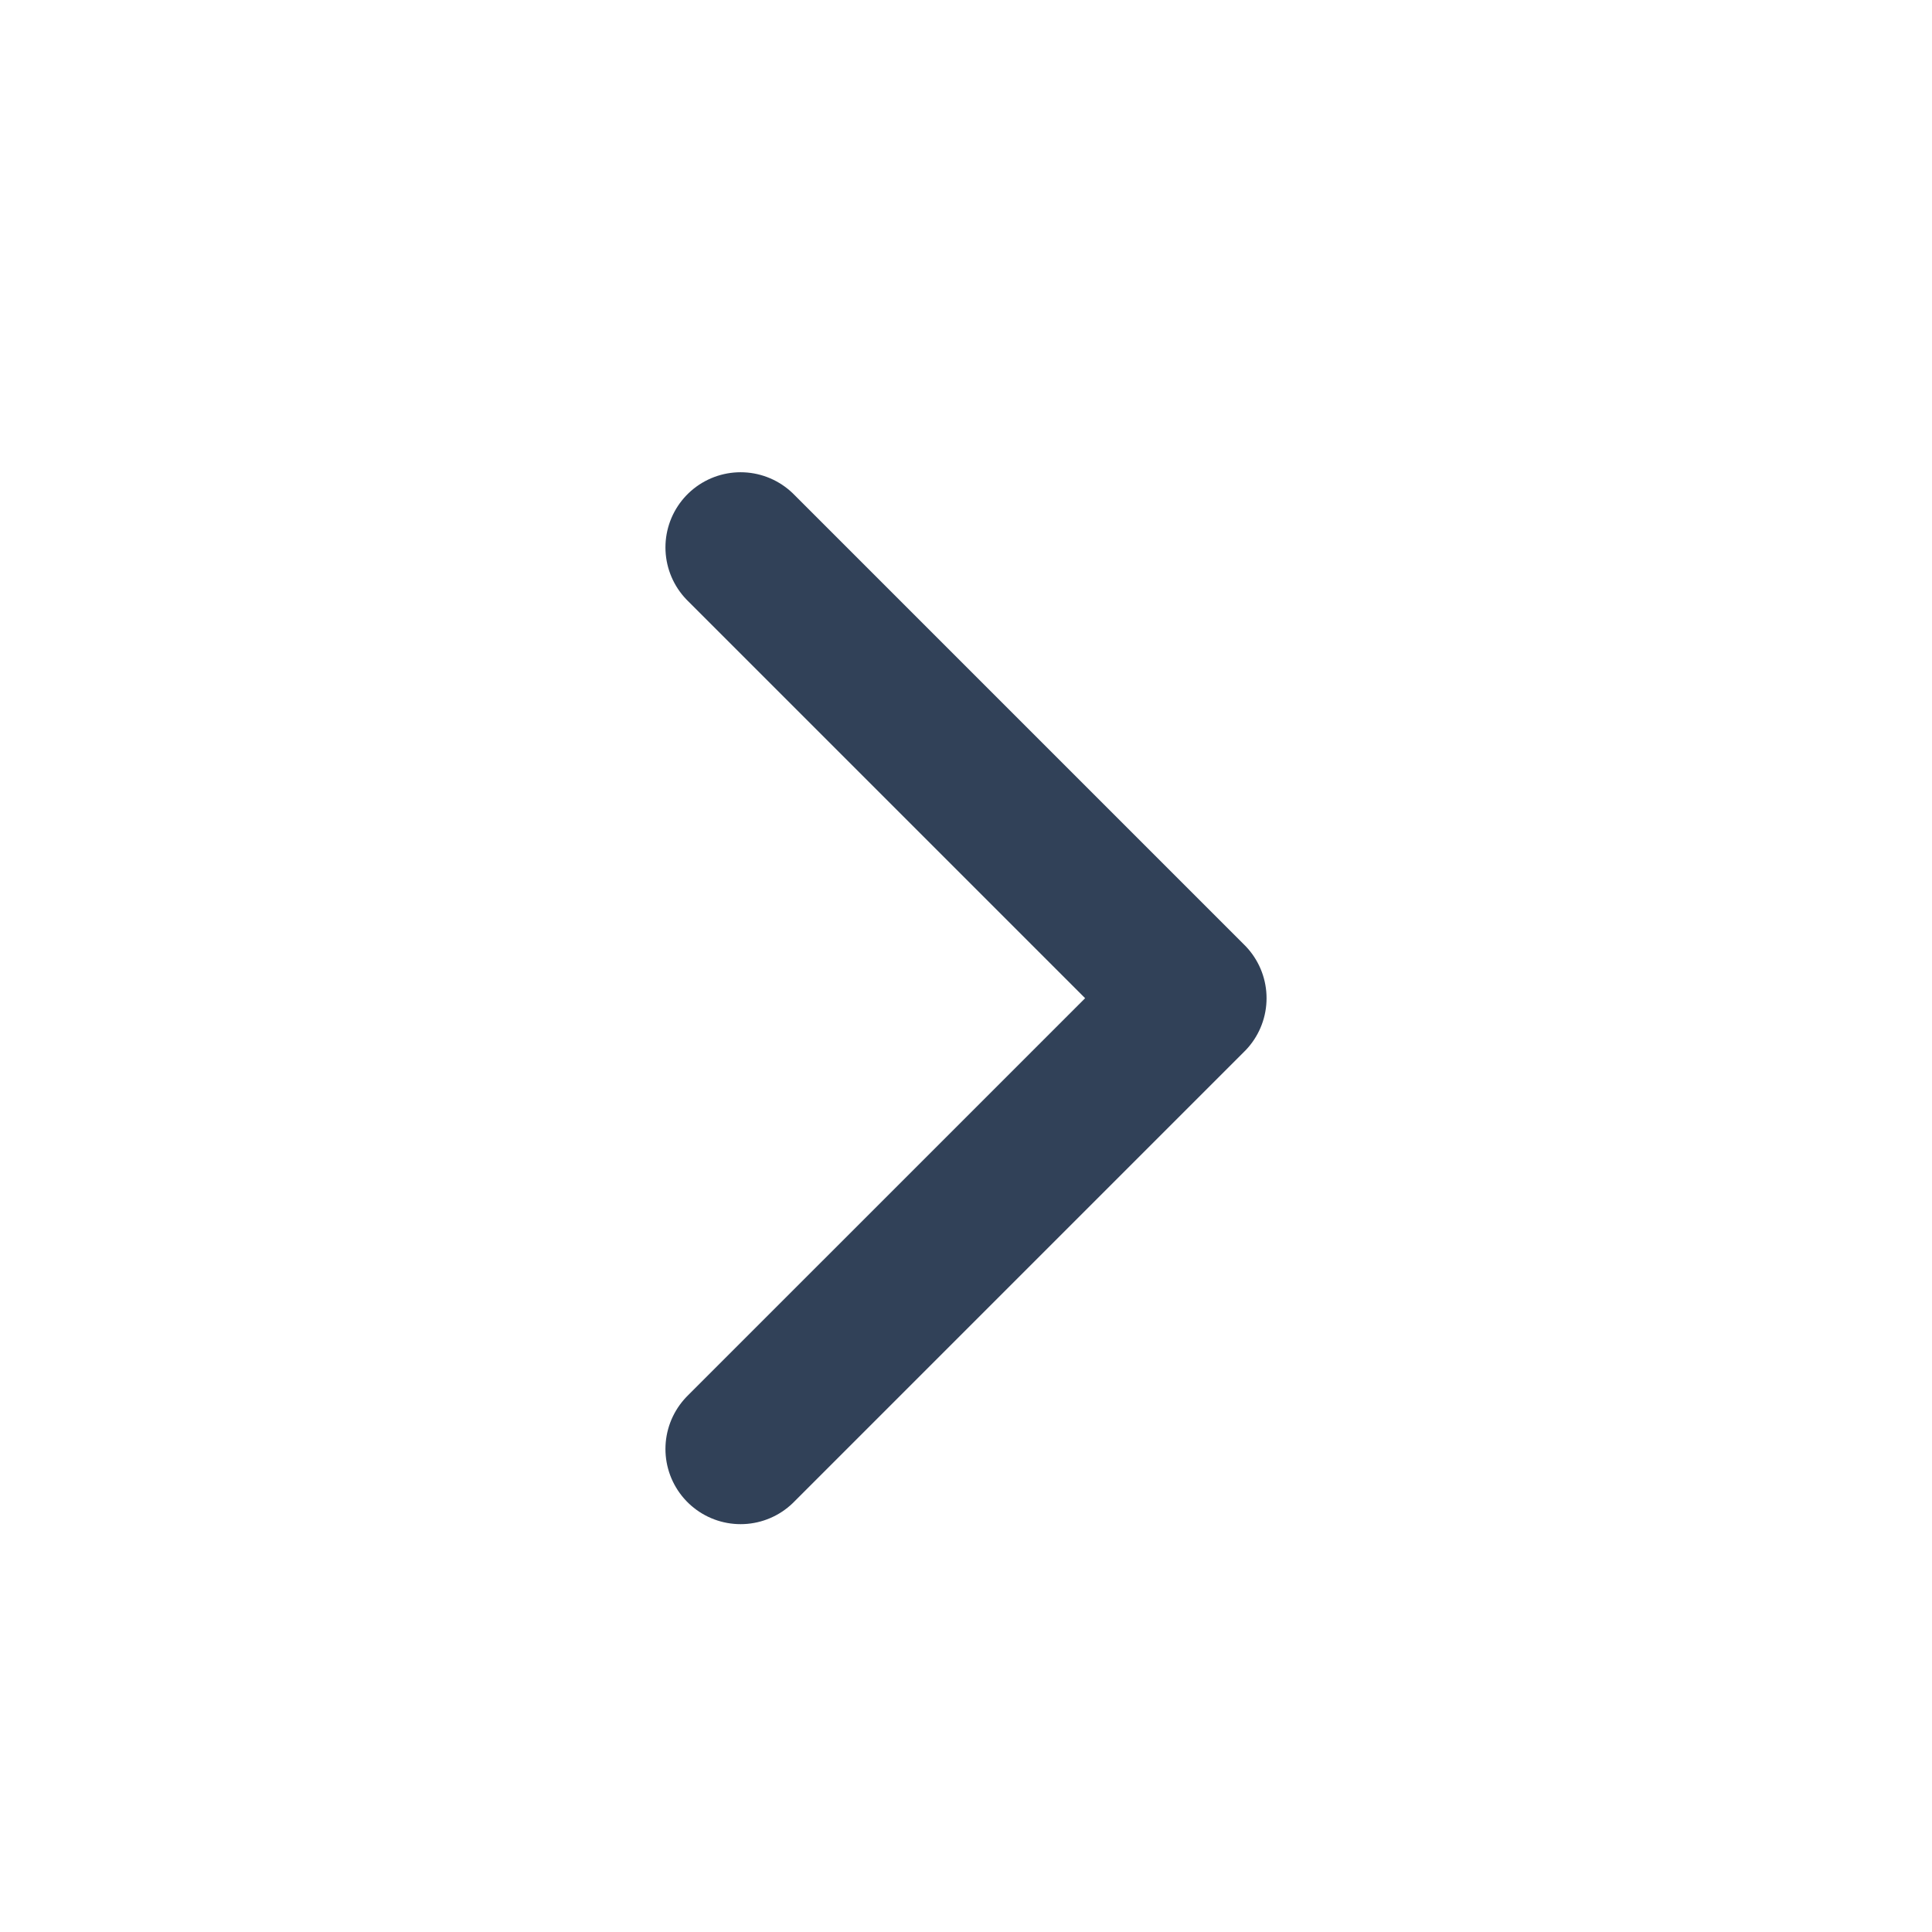
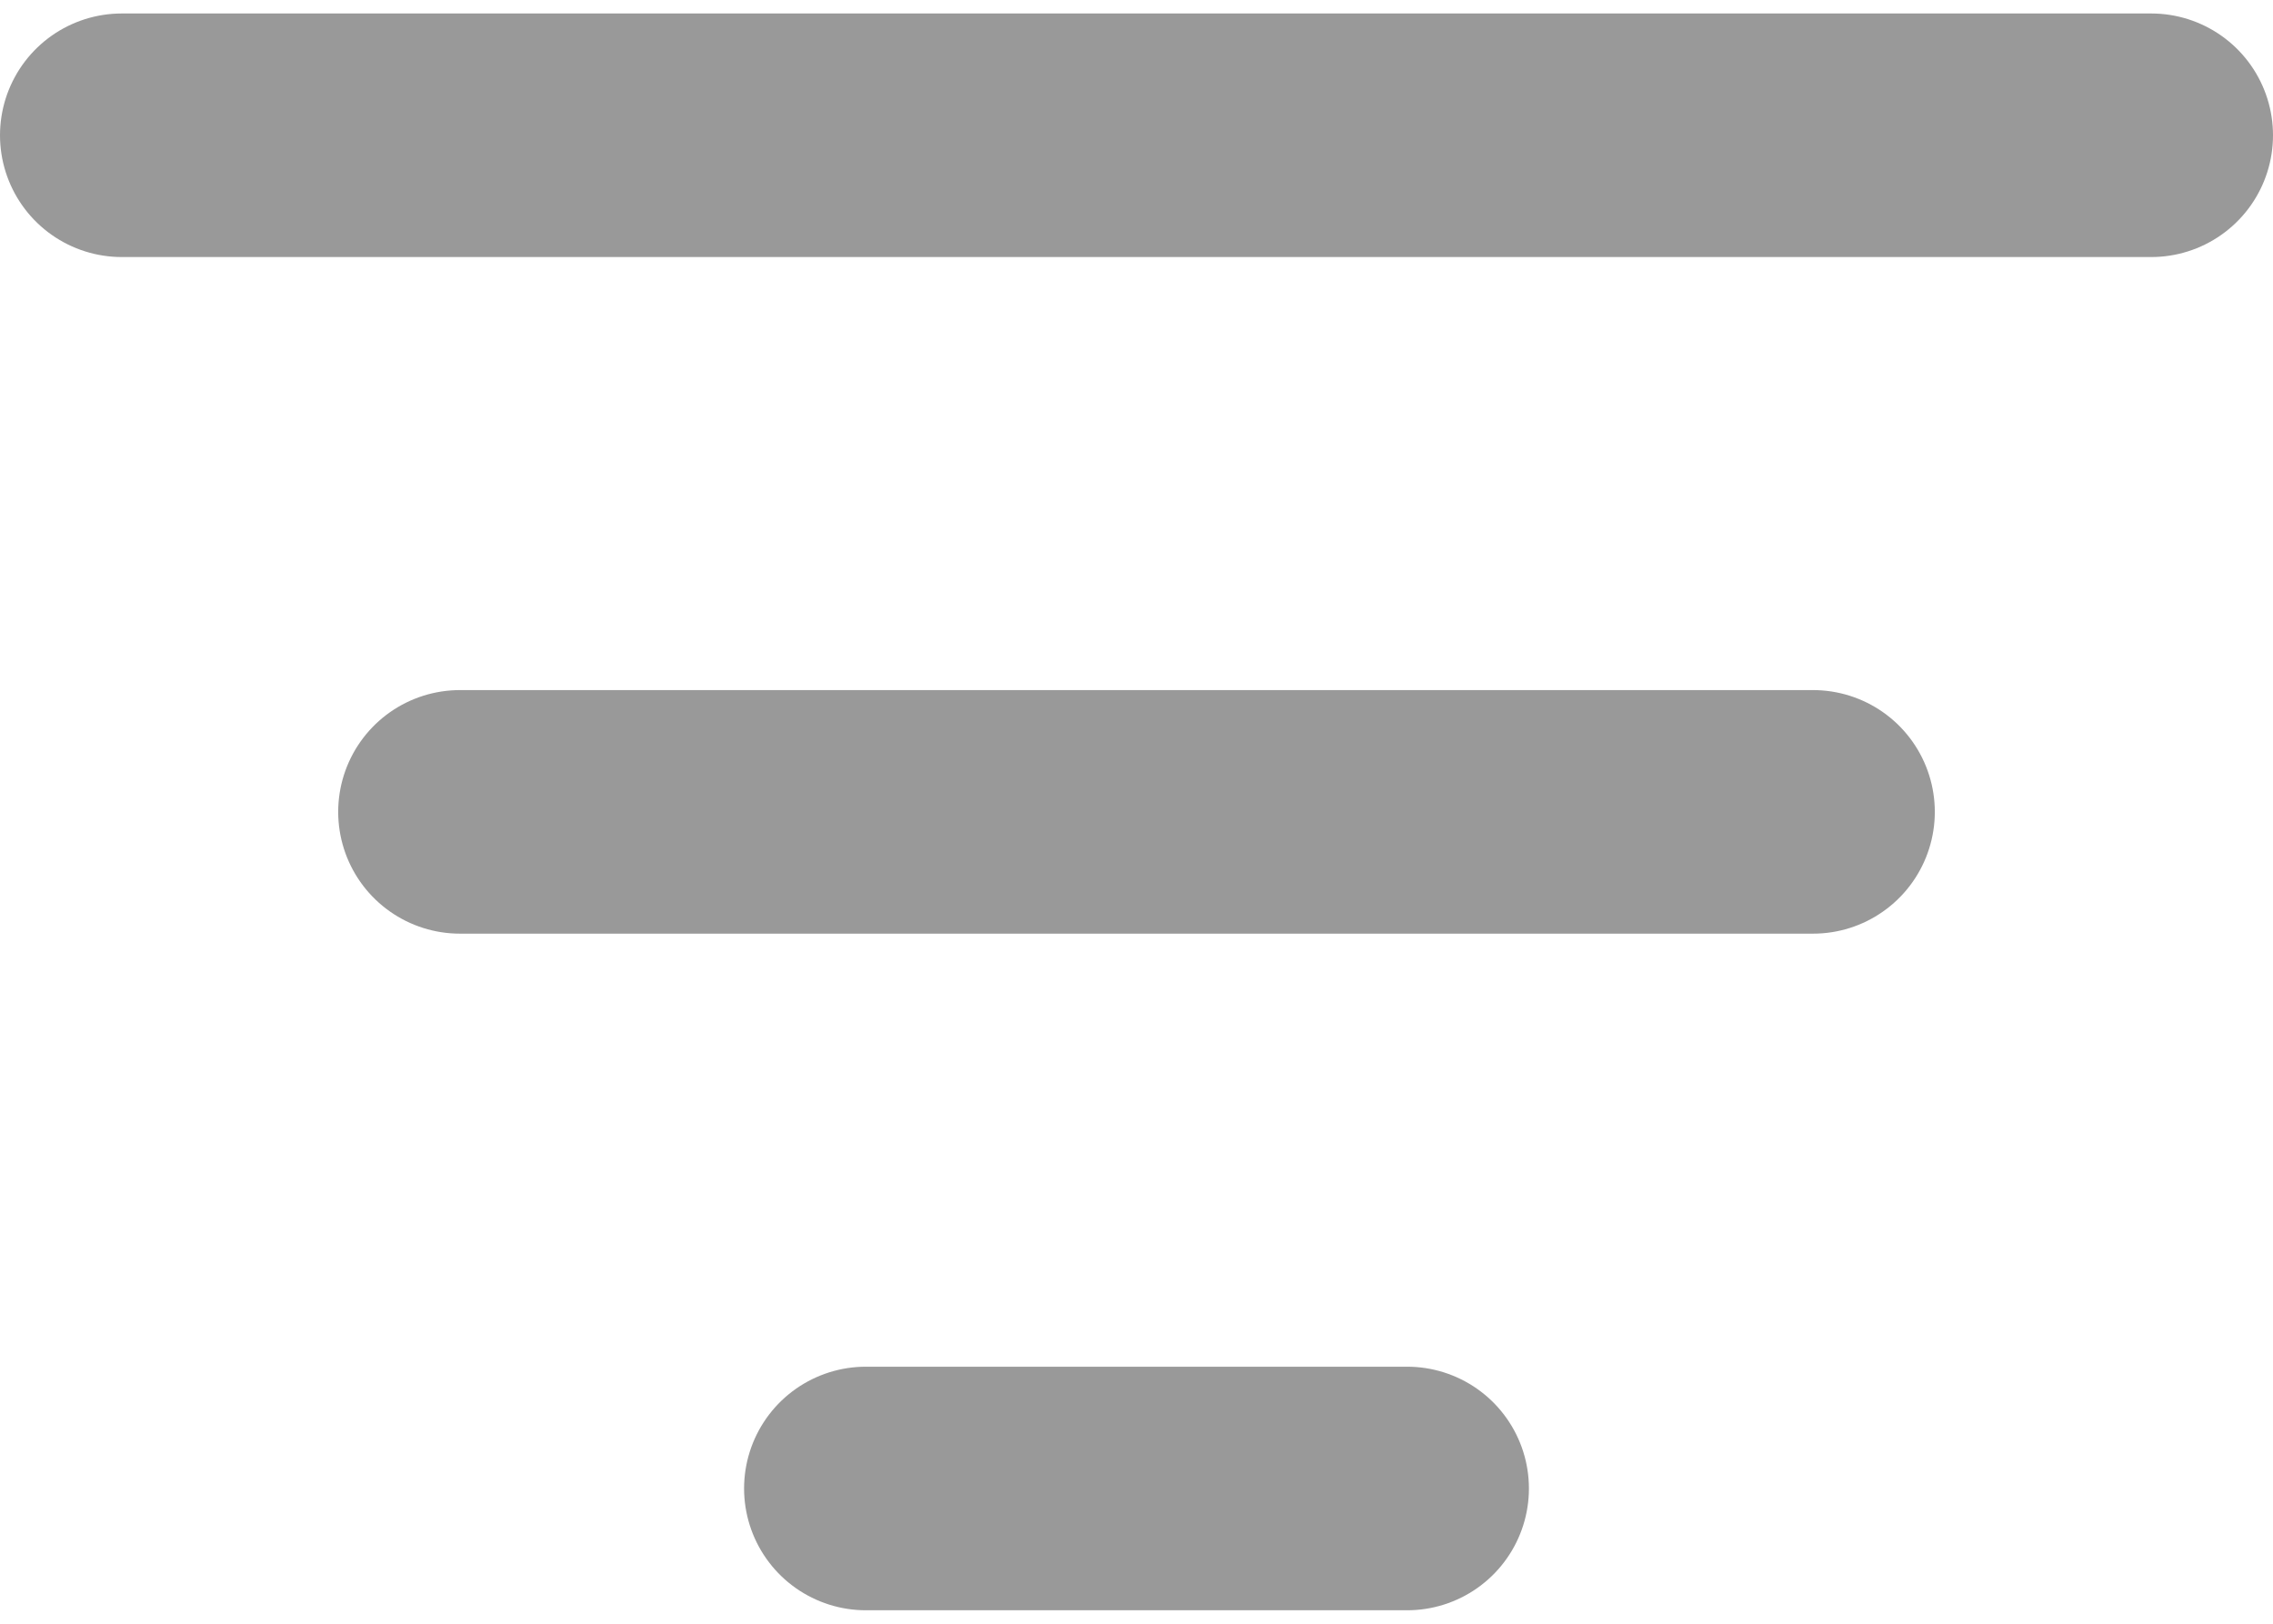
- <svg xmlns="http://www.w3.org/2000/svg" width="15" height="15" viewBox="0 0 15 15" fill="none">
-   <path d="M5.75 11.25L9.25 7.75L5.75 4.25" stroke="#314158" stroke-width="1.167" stroke-linecap="round" stroke-linejoin="round" />
+ <svg xmlns="http://www.w3.org/2000/svg" width="14" height="10" viewBox="0 0 14 10" fill="none">
+   <path d="M0.75 0.833H13.25M2.833 5H11.167M5.333 9.167H8.667" stroke="#999999" stroke-width="1.5" stroke-linecap="round" stroke-linejoin="round" />
</svg>
